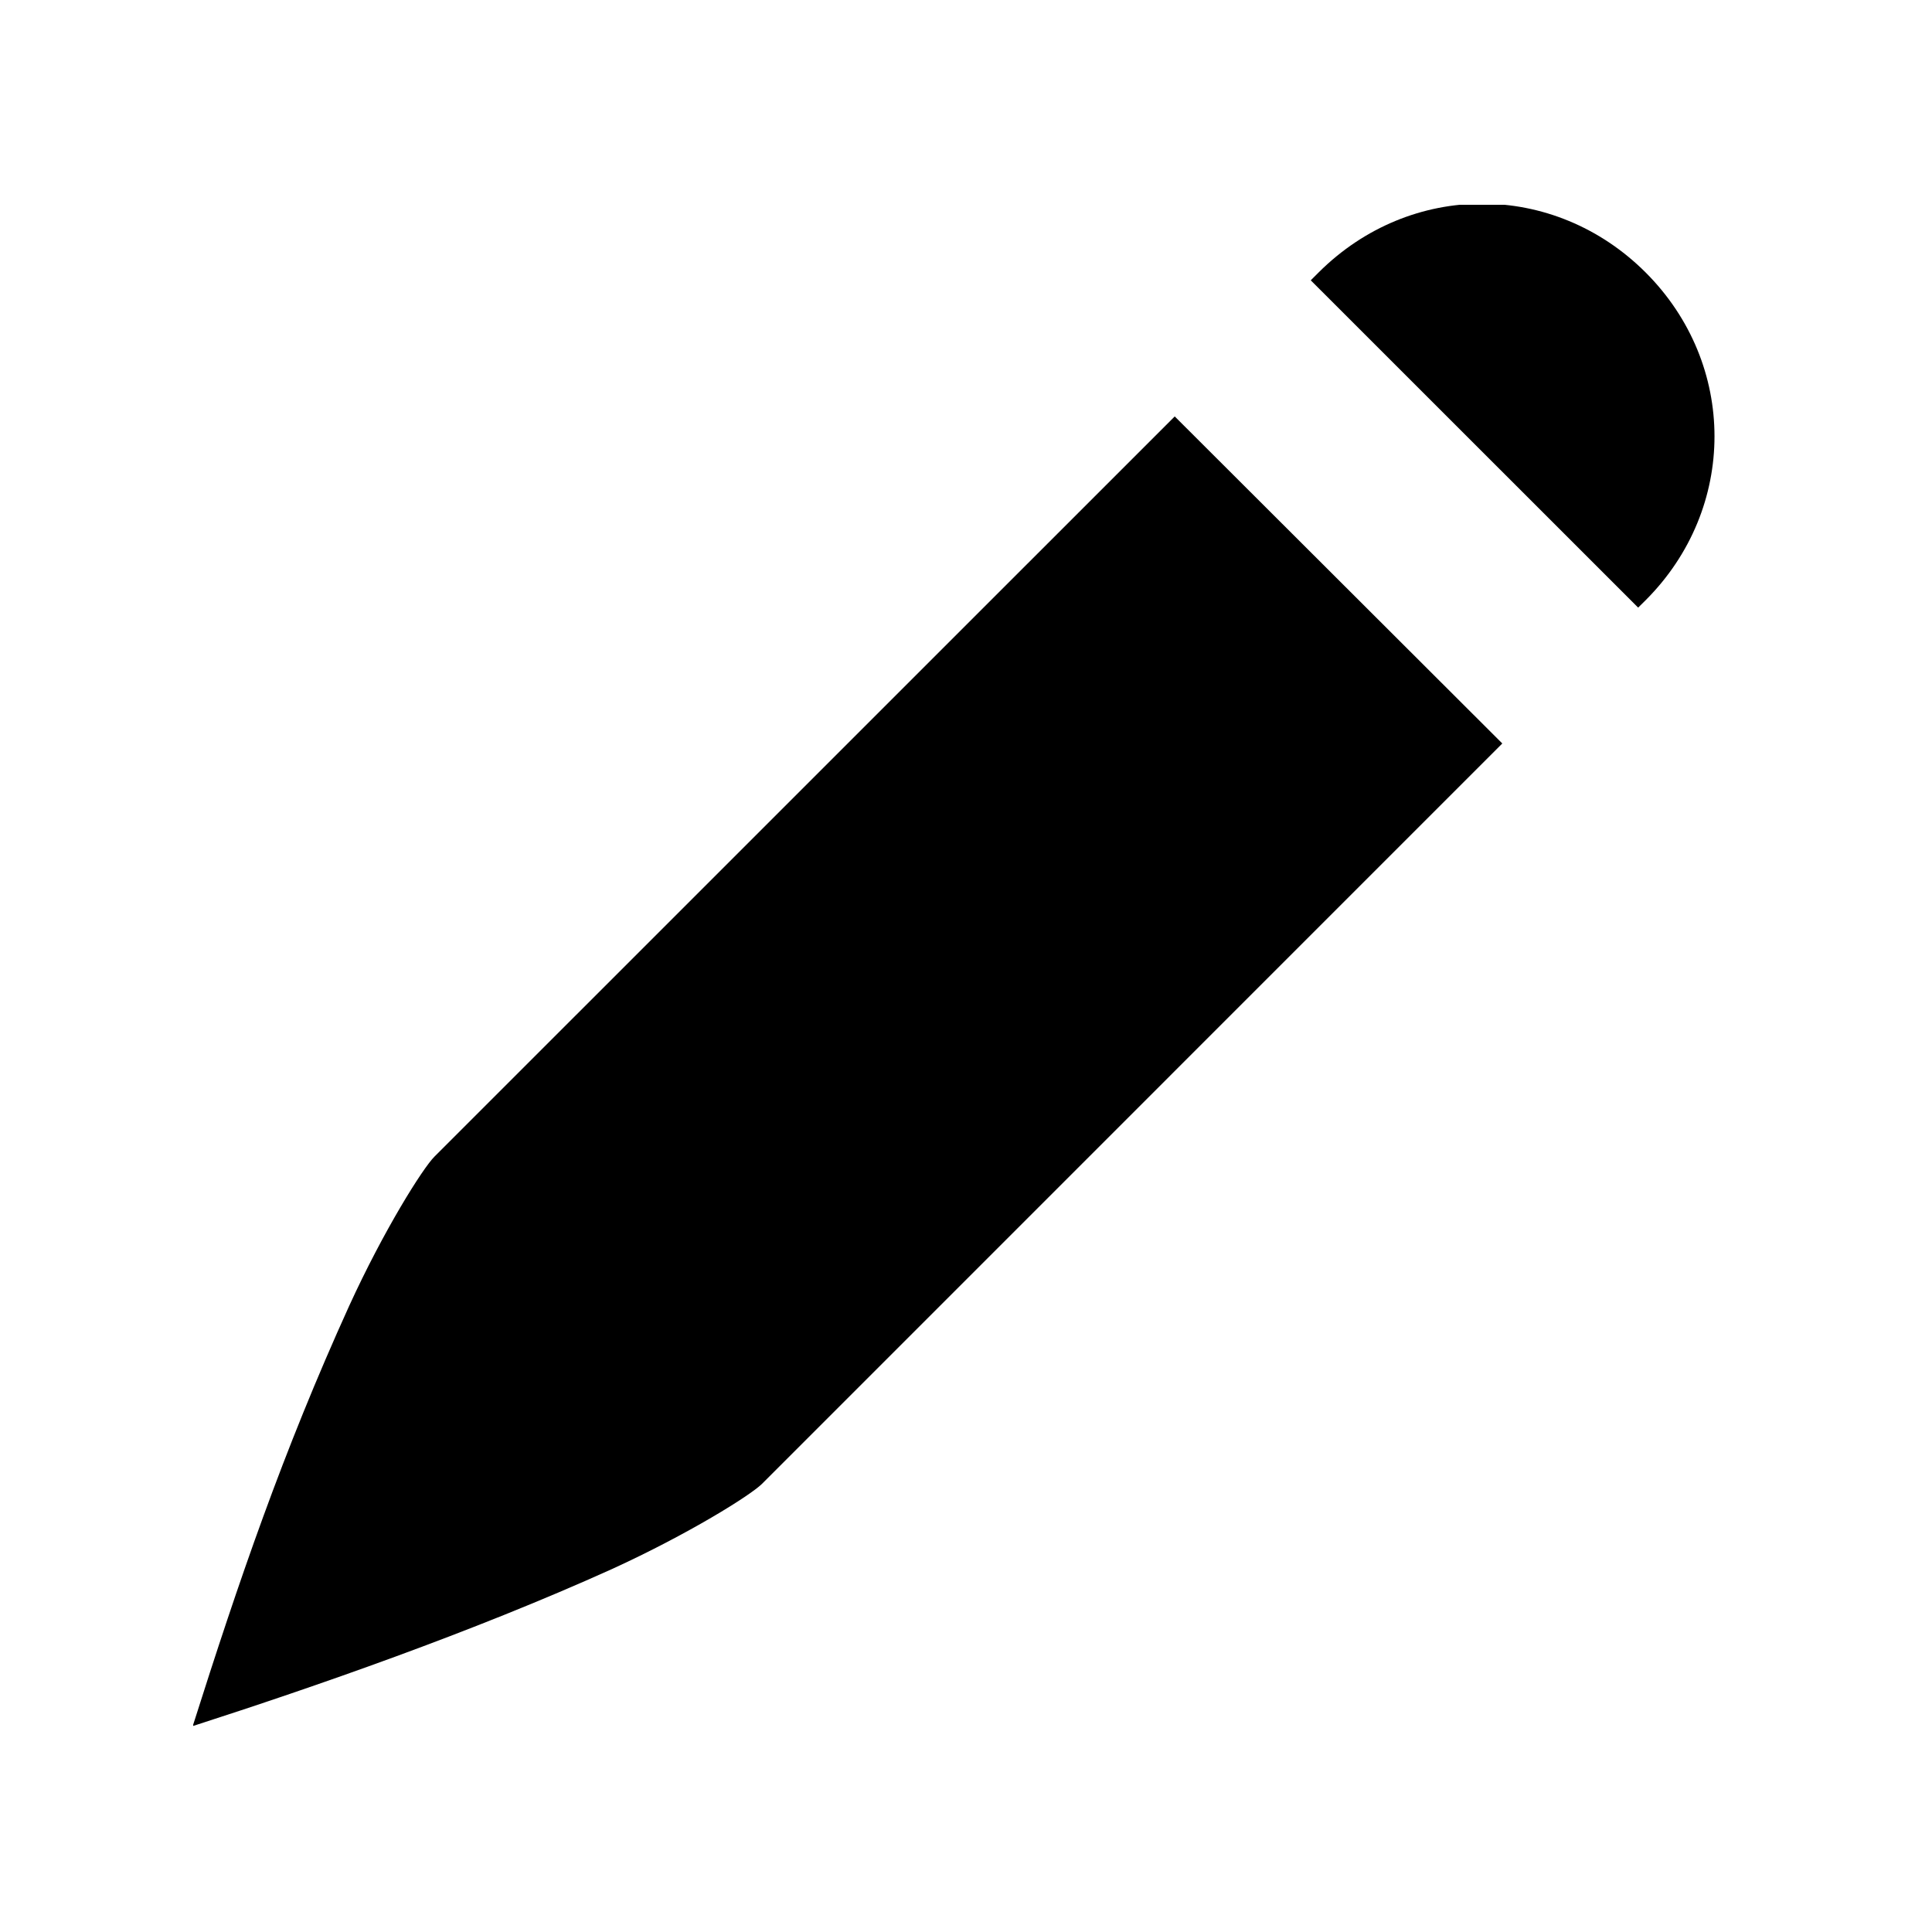
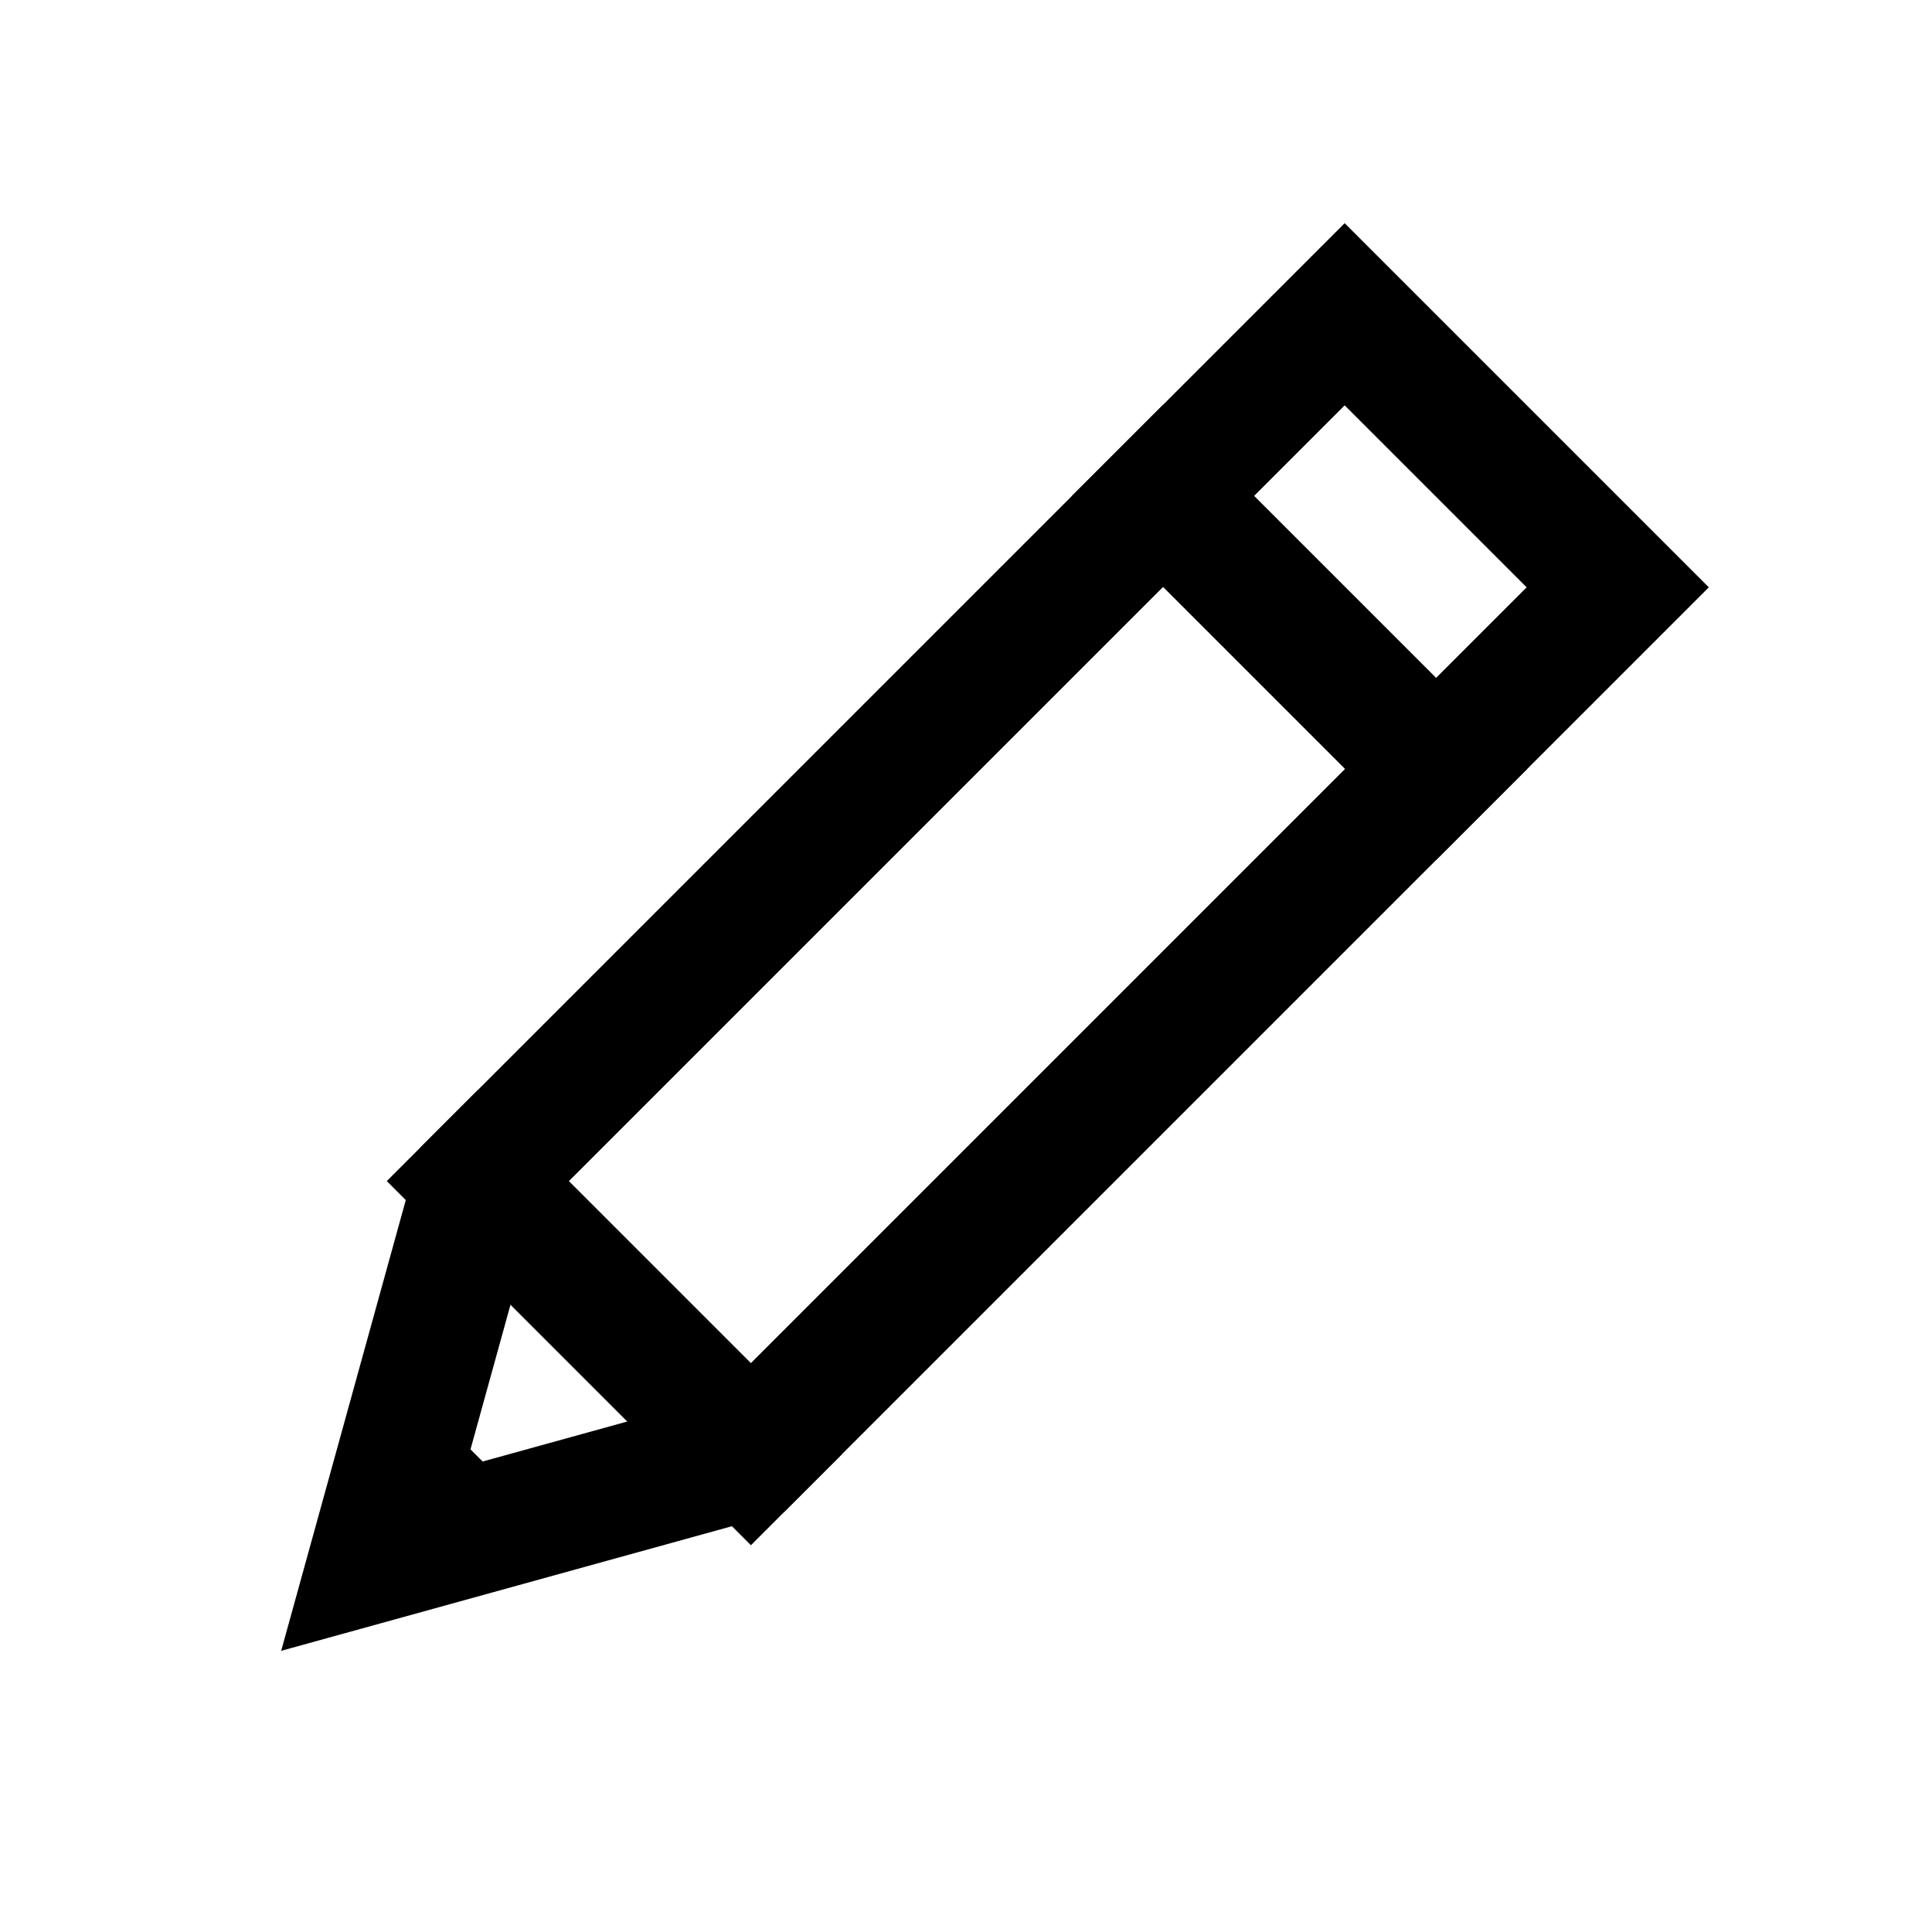
- <svg xmlns="http://www.w3.org/2000/svg" width="2000" zoomAndPan="magnify" viewBox="0 0 1500 1500" height="2000" preserveAspectRatio="xMidYMid meet" version="1.0">
-   <defs>
-     <clipPath id="aae3e88b00">
-       <path d="M 150 159 L 1332 159 L 1332 1341 L 150 1341 Z M 150 159 " clip-rule="nonzero" />
-     </clipPath>
-   </defs>
-   <g clip-path="url(#aae3e88b00)">
-     <path fill="#000000" d="M 1150.719 158.125 C 1105.094 158.125 1059.398 175.977 1023.762 211.547 L 1017.672 217.637 L 1271.859 471.75 L 1277.672 466.004 C 1348.949 394.73 1348.949 282.824 1277.672 211.547 C 1242.035 175.977 1196.344 158.125 1150.719 158.125 Z M 912.059 323.316 L 337.27 898.039 C 328.242 907.066 298.078 954.879 271.059 1013.98 C 219.551 1127.391 185.281 1227.809 149.641 1340.125 C 244.449 1309.547 365.863 1267.551 475.238 1218.164 C 534.27 1191.145 582.699 1160.977 591.73 1151.949 L 1166.383 577.227 L 912.059 323.316 " fill-opacity="1" fill-rule="nonzero" />
-   </g>
+ <svg xmlns="http://www.w3.org/2000/svg" width="2000" height="2000" viewBox="0 0 1500 1500" version="1.0">
+   <path fill="none" stroke="#000000" stroke-width="100" stroke-linejoin="miter" stroke-miterlimit="10" stroke-linecap="square" d="M 290 1210 L 371 917 L 1044 244 L 1256 456 L 583 1129 Z" />
+   <path fill="none" stroke="#000000" stroke-width="100" stroke-linejoin="miter" stroke-miterlimit="10" stroke-linecap="square" d="M 371 917 L 583 1129" />
+   <path fill="none" stroke="#000000" stroke-width="100" stroke-linejoin="miter" stroke-miterlimit="10" stroke-linecap="square" d="M 903 385 L 1115 597" />
+   <path fill="#000000" d="M 250 1250 L 300 1060 L 440 1200 Z" />
</svg>
